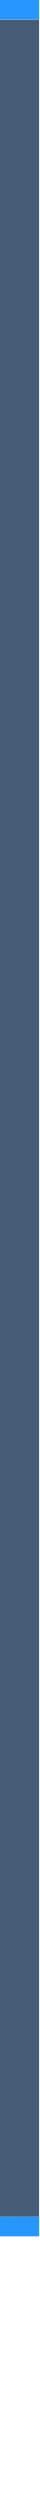
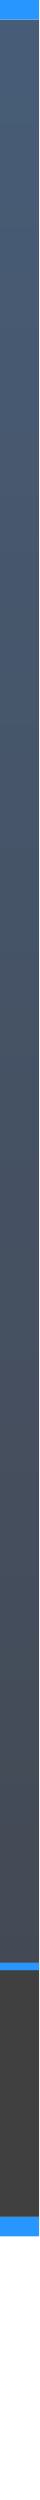
<svg xmlns="http://www.w3.org/2000/svg" width="4" height="256" viewBox="0 0 4 256">
-   <rect x="0" y="2" width="4" height="225" fill="#0a2649" fill-opacity="0.75" />
+   <defs>
+     <clipPath id="body-area">
+       <rect x="-16" y="0" width="48" height="201" />
+     </clipPath>
+   </defs>
+   <defs>
+     <linearGradient id="body" gradientUnits="userSpaceOnUse" x1="0" y1="2" x2="0" y2="201">
+       <stop offset="0" stop-color="#0a2649" />
+       <stop offset="1" stop-color="#050d1c" />
+     </linearGradient>
+   </defs>
+   <rect x="0" y="2" width="4" height="225" fill="url(#body)" fill-opacity="0.75" clip-path="url(#body-area)" />
  <rect x="0" y="0" width="4" height="2" fill="#2896ff" />
  <rect x="0" y="227" width="4" height="2" fill="#2896ff" />
+   <g>
+     <rect x="0" y="201" width="4" height="26" fill="black" fill-opacity="0.75" />
+     <rect x="0" y="201" width="4" height="0.75" fill="#2896ff" />
+   </g>
</svg>
